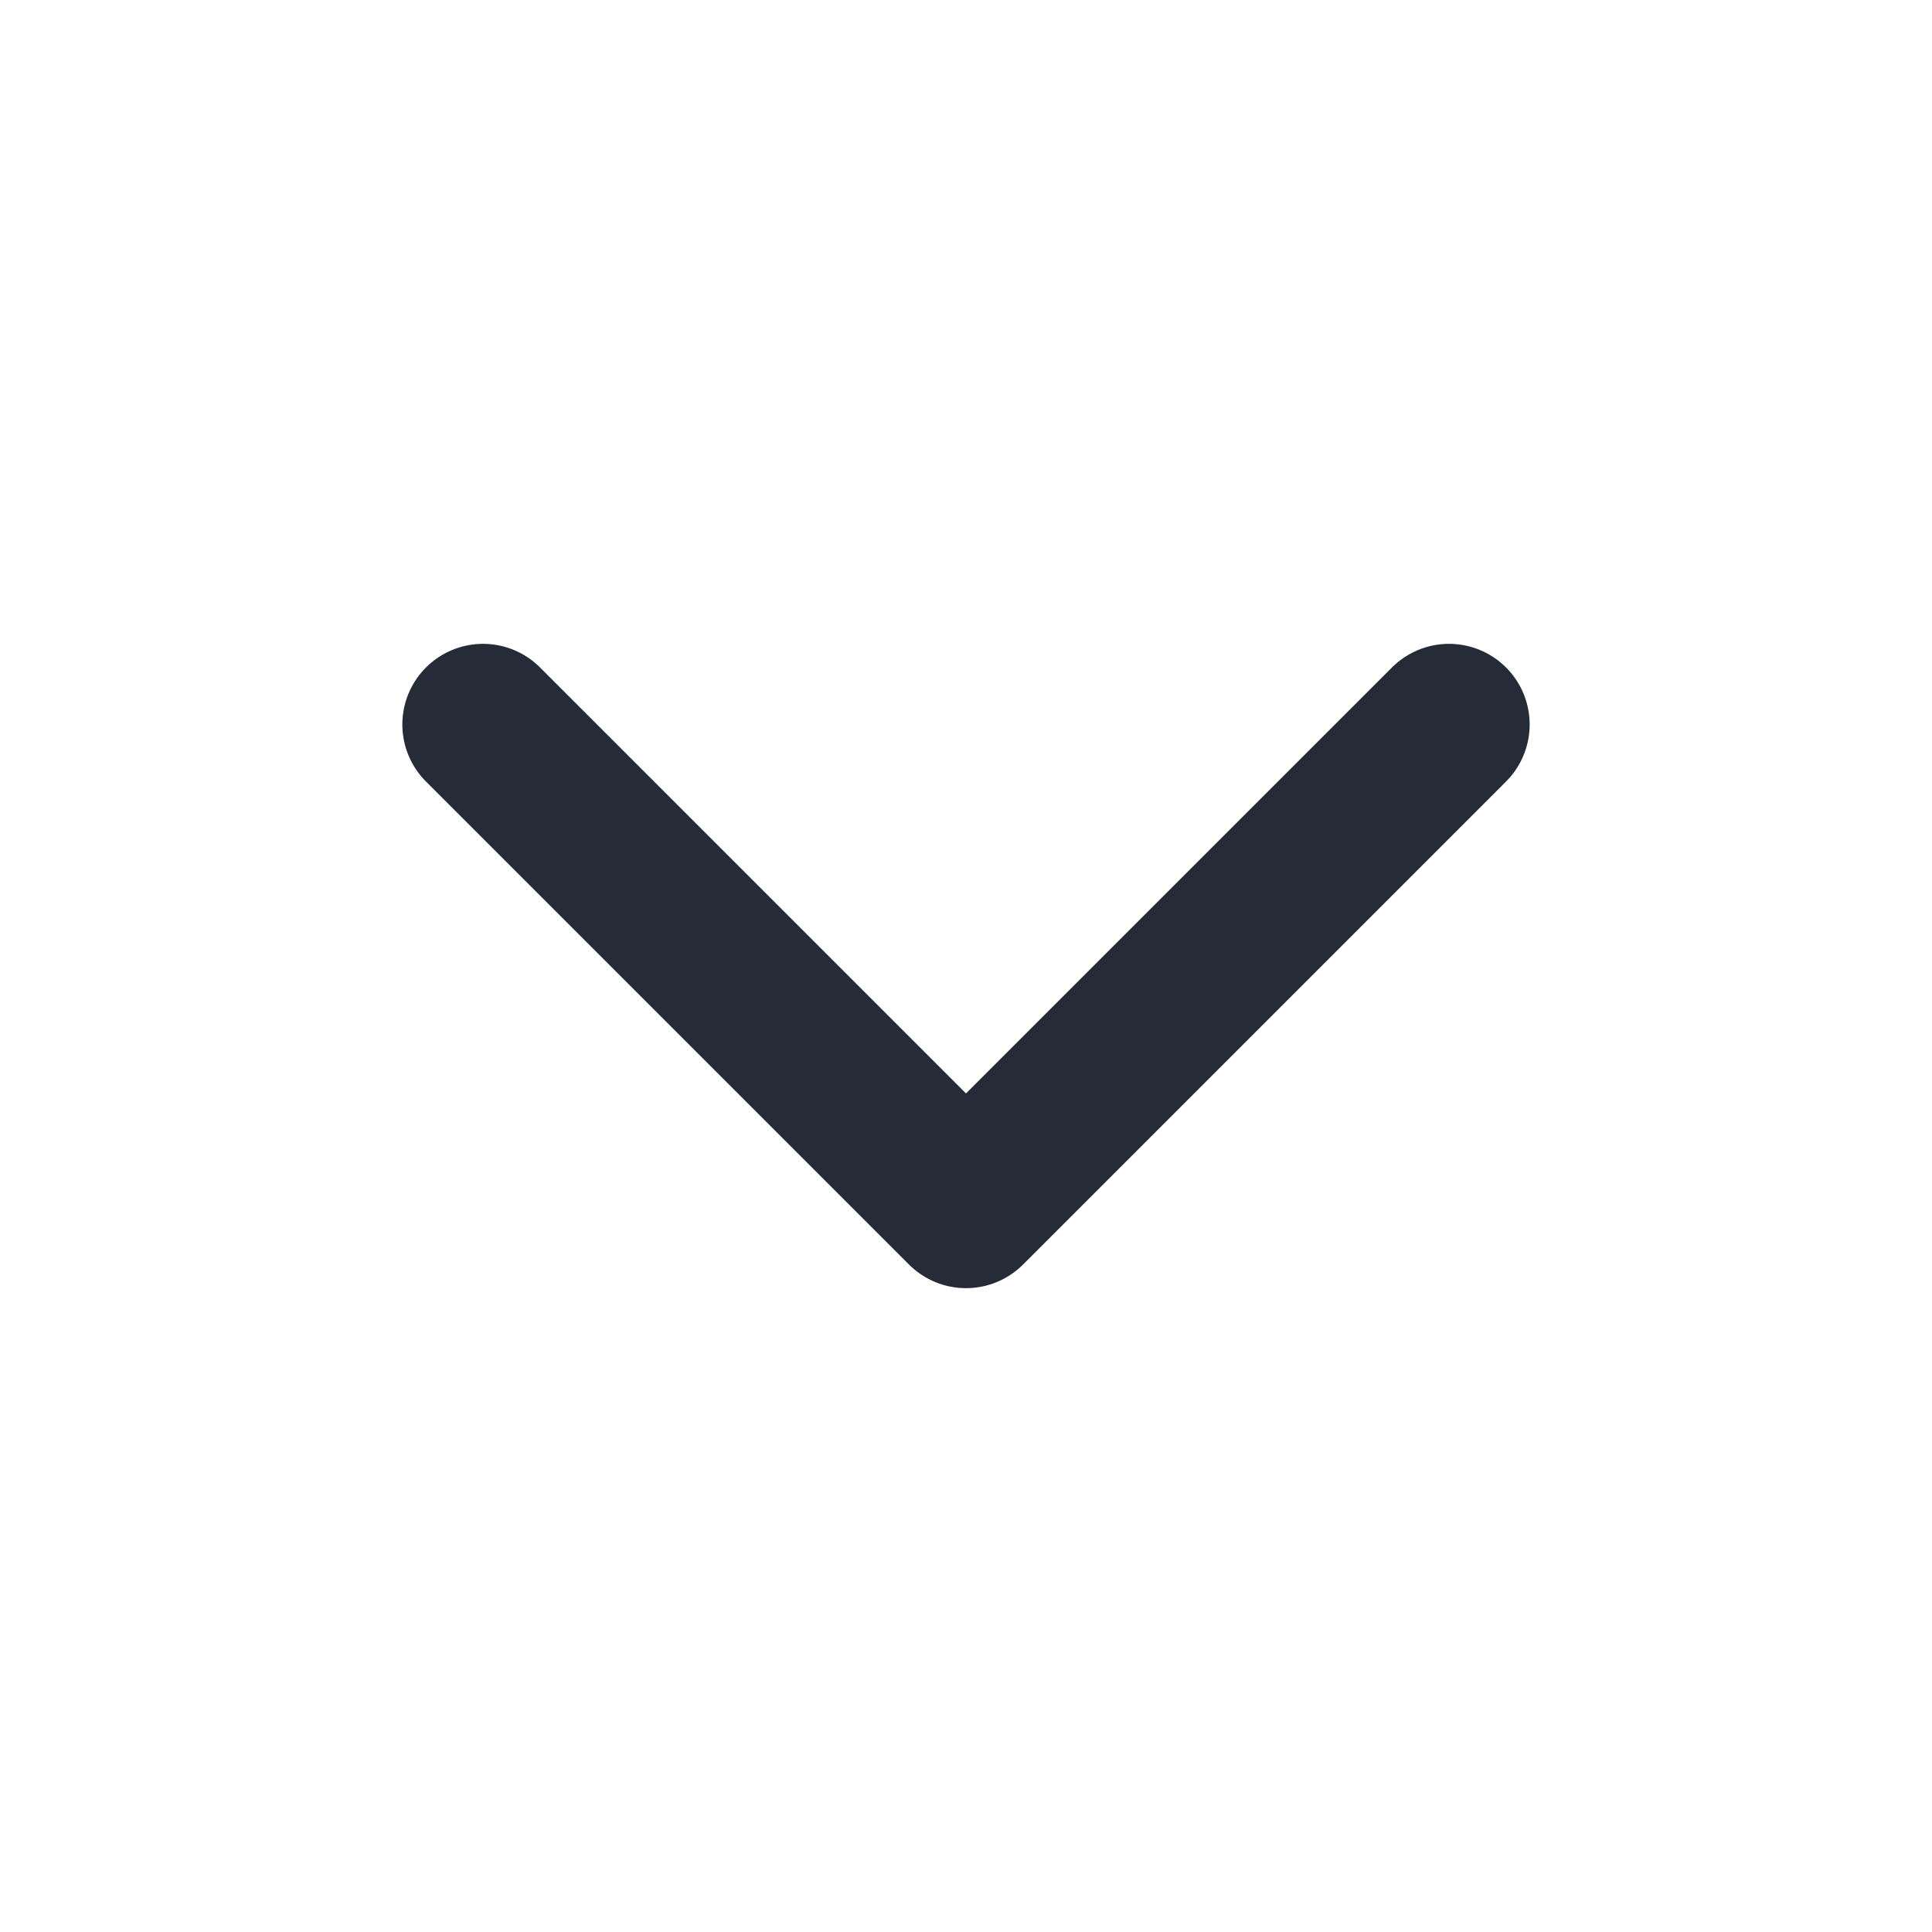
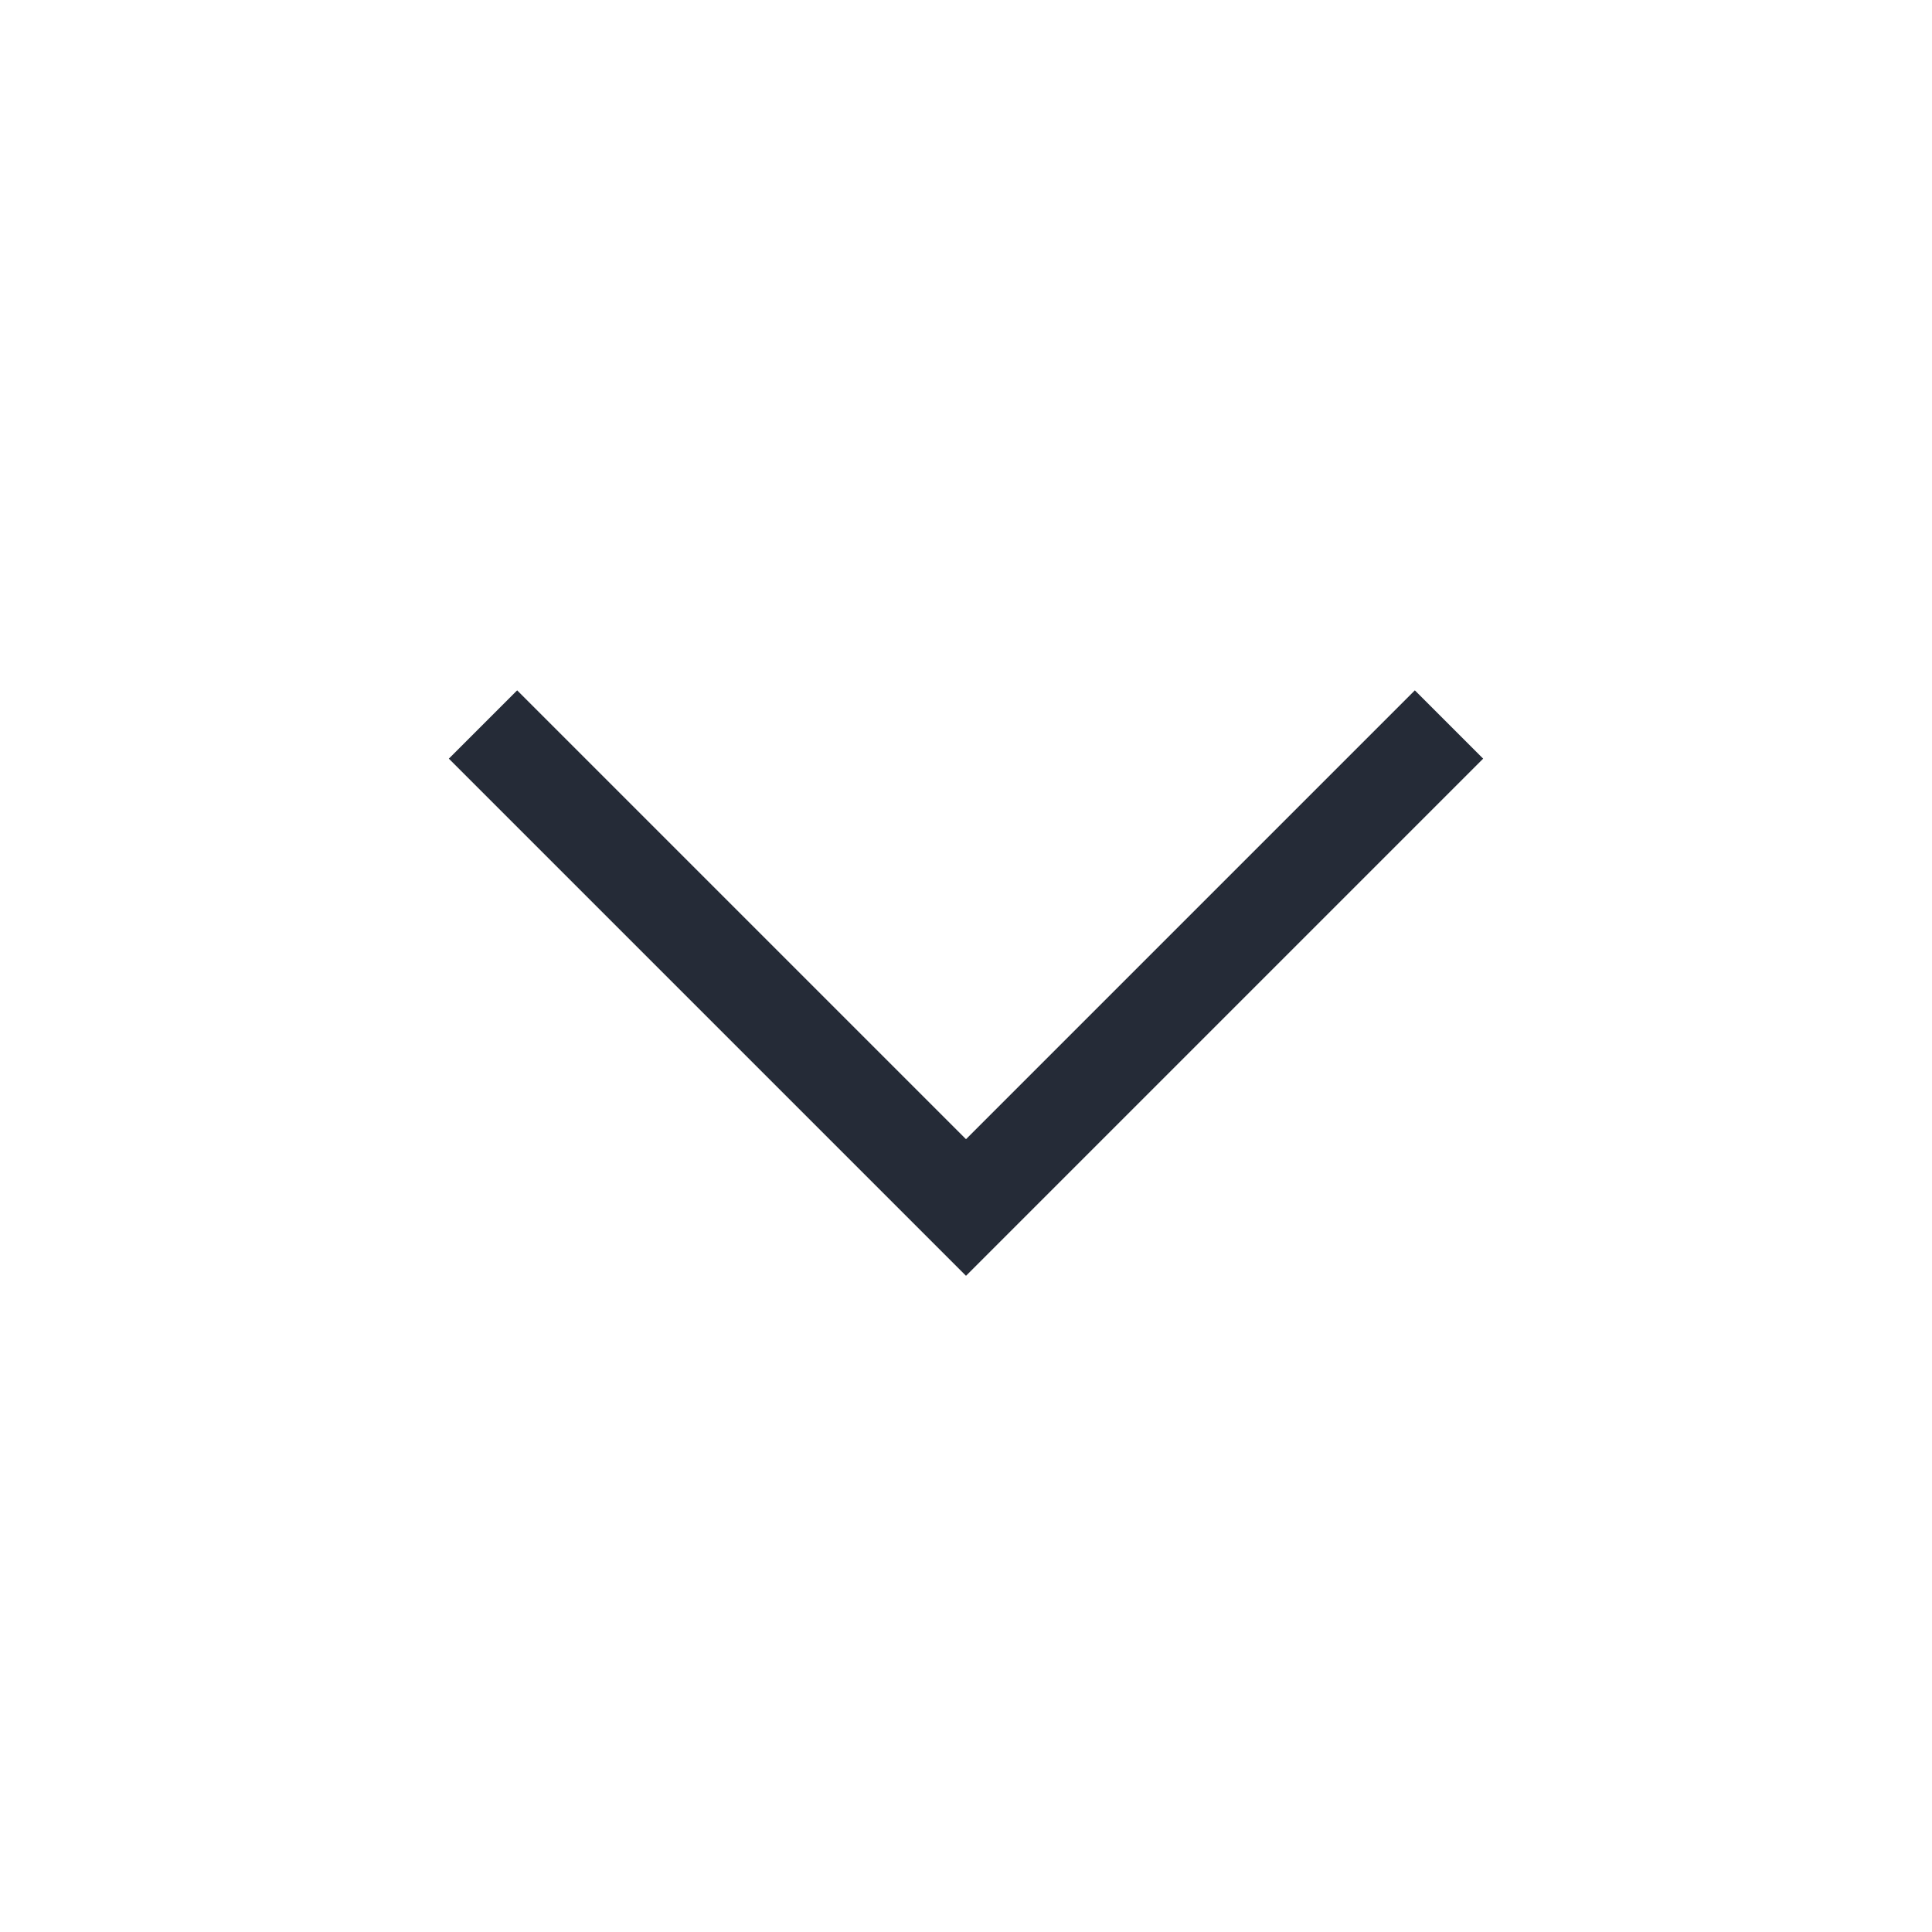
<svg xmlns="http://www.w3.org/2000/svg" width="20" height="20" viewBox="0 0 20 20" fill="none">
-   <path d="M5 7.5L10 12.5L15 7.5" stroke="#252B37" stroke-width="1.67" stroke-linecap="round" stroke-linejoin="round" />
+   <path d="M5 7.5L10 12.5L15 7.5" stroke="#252B37" strokeWidth="1.67" strokeLinecap="round" strokeLinejoin="round" />
</svg>
